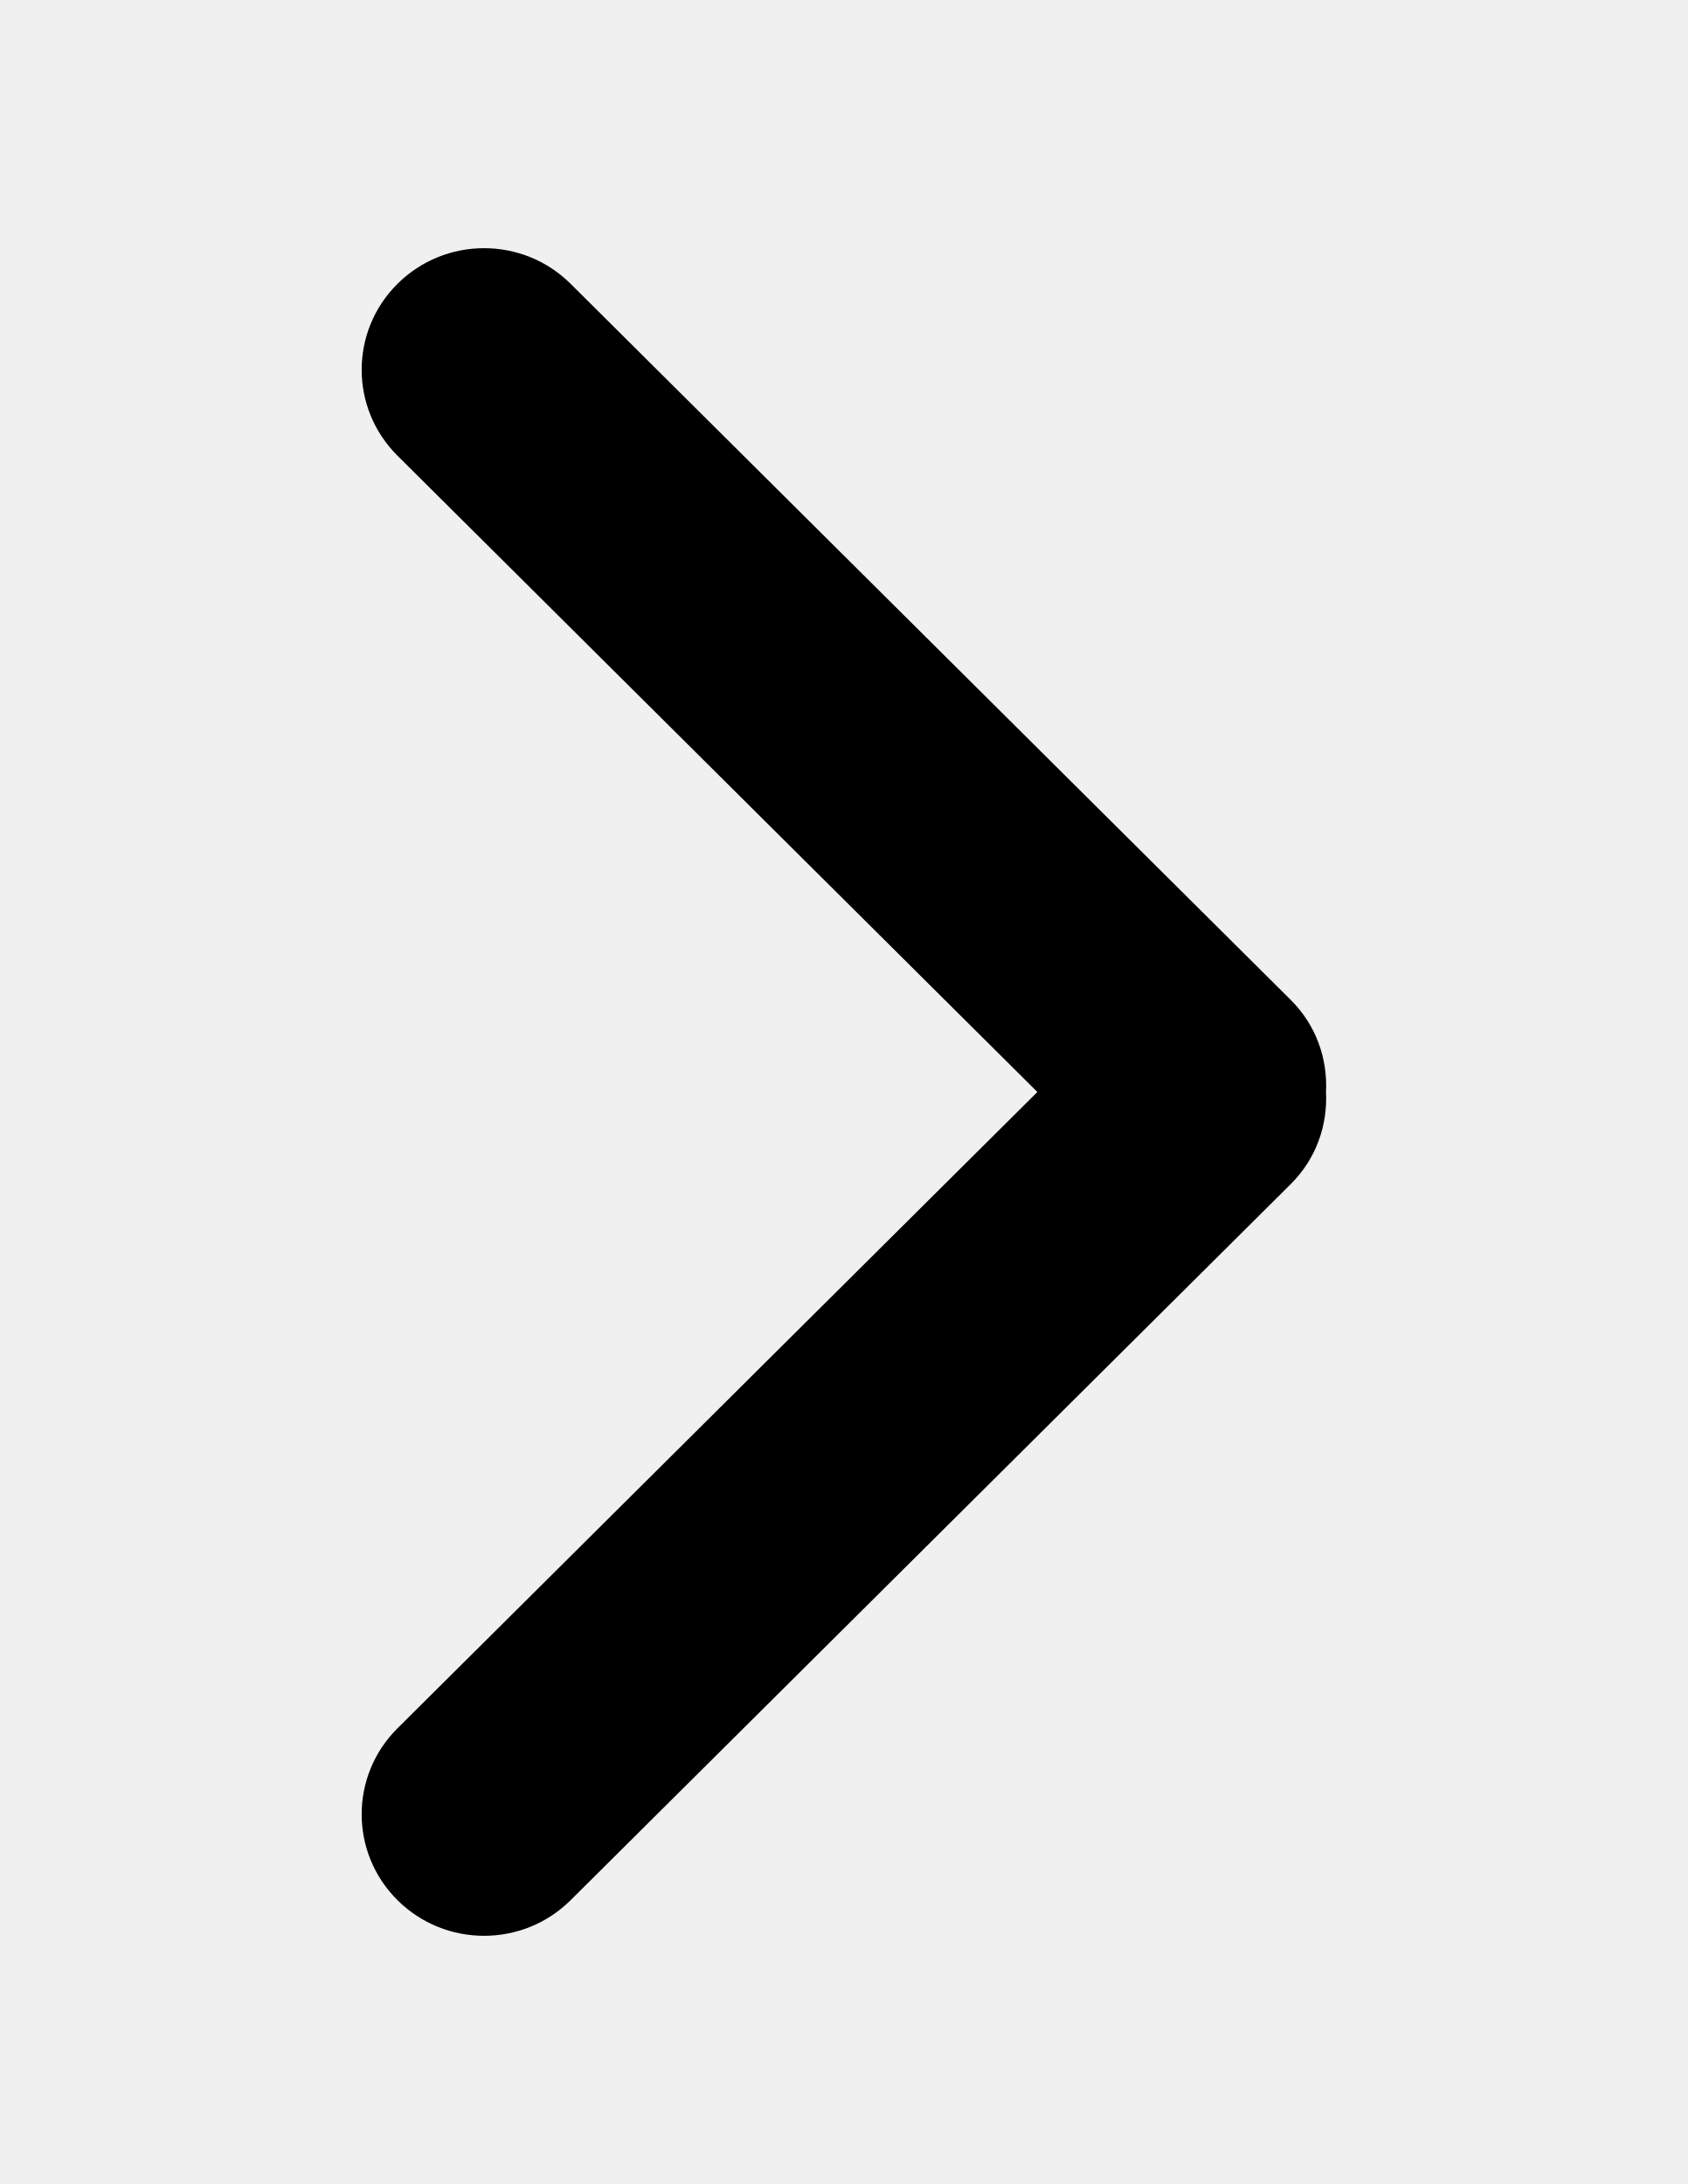
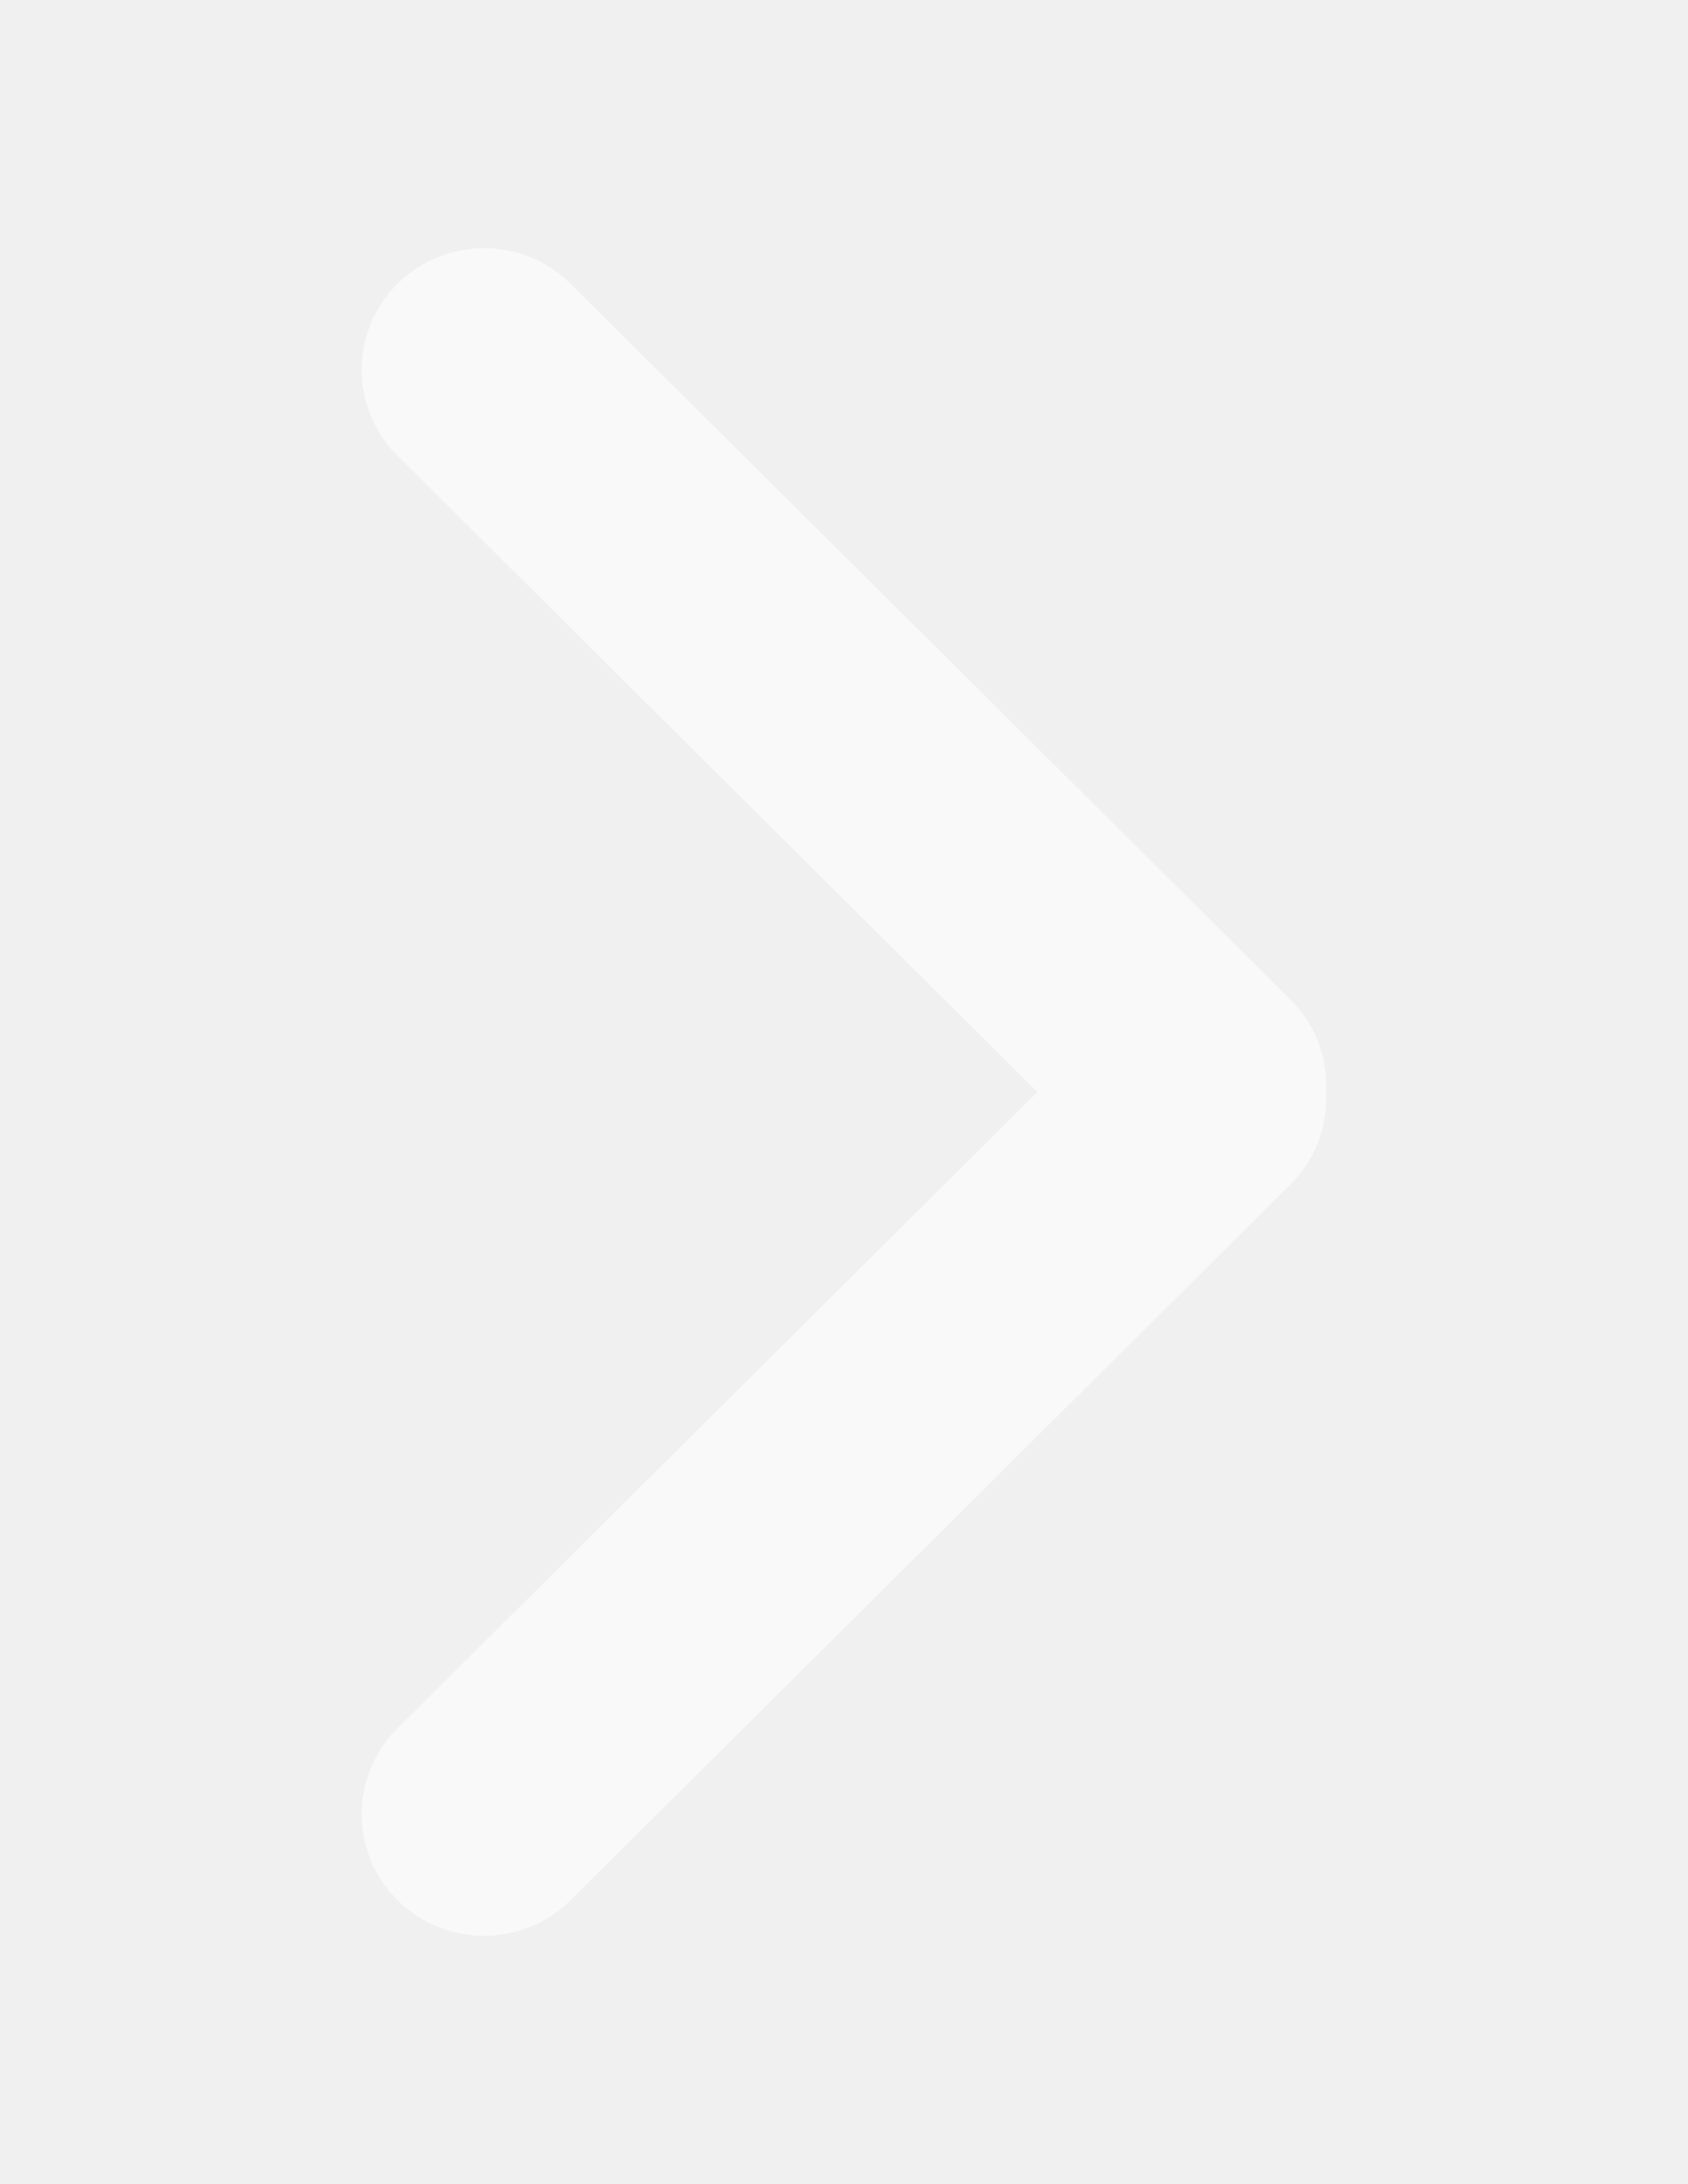
<svg xmlns="http://www.w3.org/2000/svg" version="1.1" id="Capa_1" x="0px" y="0px" width="612px" height="792px" viewBox="0 0 612 792" enable-background="new 0 0 612 792" xml:space="preserve">
-   <g id="Rounded_Rectangle_33_copy_4">
-     <path d="M468.022,362.61L206.896,102.914c-17.33-17.22-45.431-17.22-62.76,0c-17.332,17.218-17.332,45.13,0,62.348L376.141,396   L144.136,626.735c-17.332,17.218-17.332,45.133,0,62.351c17.33,17.217,45.431,17.217,62.76,0l261.126-259.693   c9.236-9.175,13.393-21.379,12.785-33.393C481.415,383.986,477.259,371.785,468.022,362.61z" />
+   <g id="Rounded_Rectangle_33_copy_4" opacity="0.6">
+     <path fill="#FFFFFF" d="M468.022,362.61L206.896,102.914c-17.33-17.22-45.431-17.22-62.76,0c-17.332,17.218-17.332,45.13,0,62.348   L376.141,396L144.136,626.735c-17.332,17.218-17.332,45.133,0,62.351c17.33,17.217,45.431,17.217,62.76,0l261.126-259.693   c9.235-9.175,13.393-21.379,12.784-33.393C481.415,383.986,477.259,371.785,468.022,362.61z" />
  </g>
</svg>
